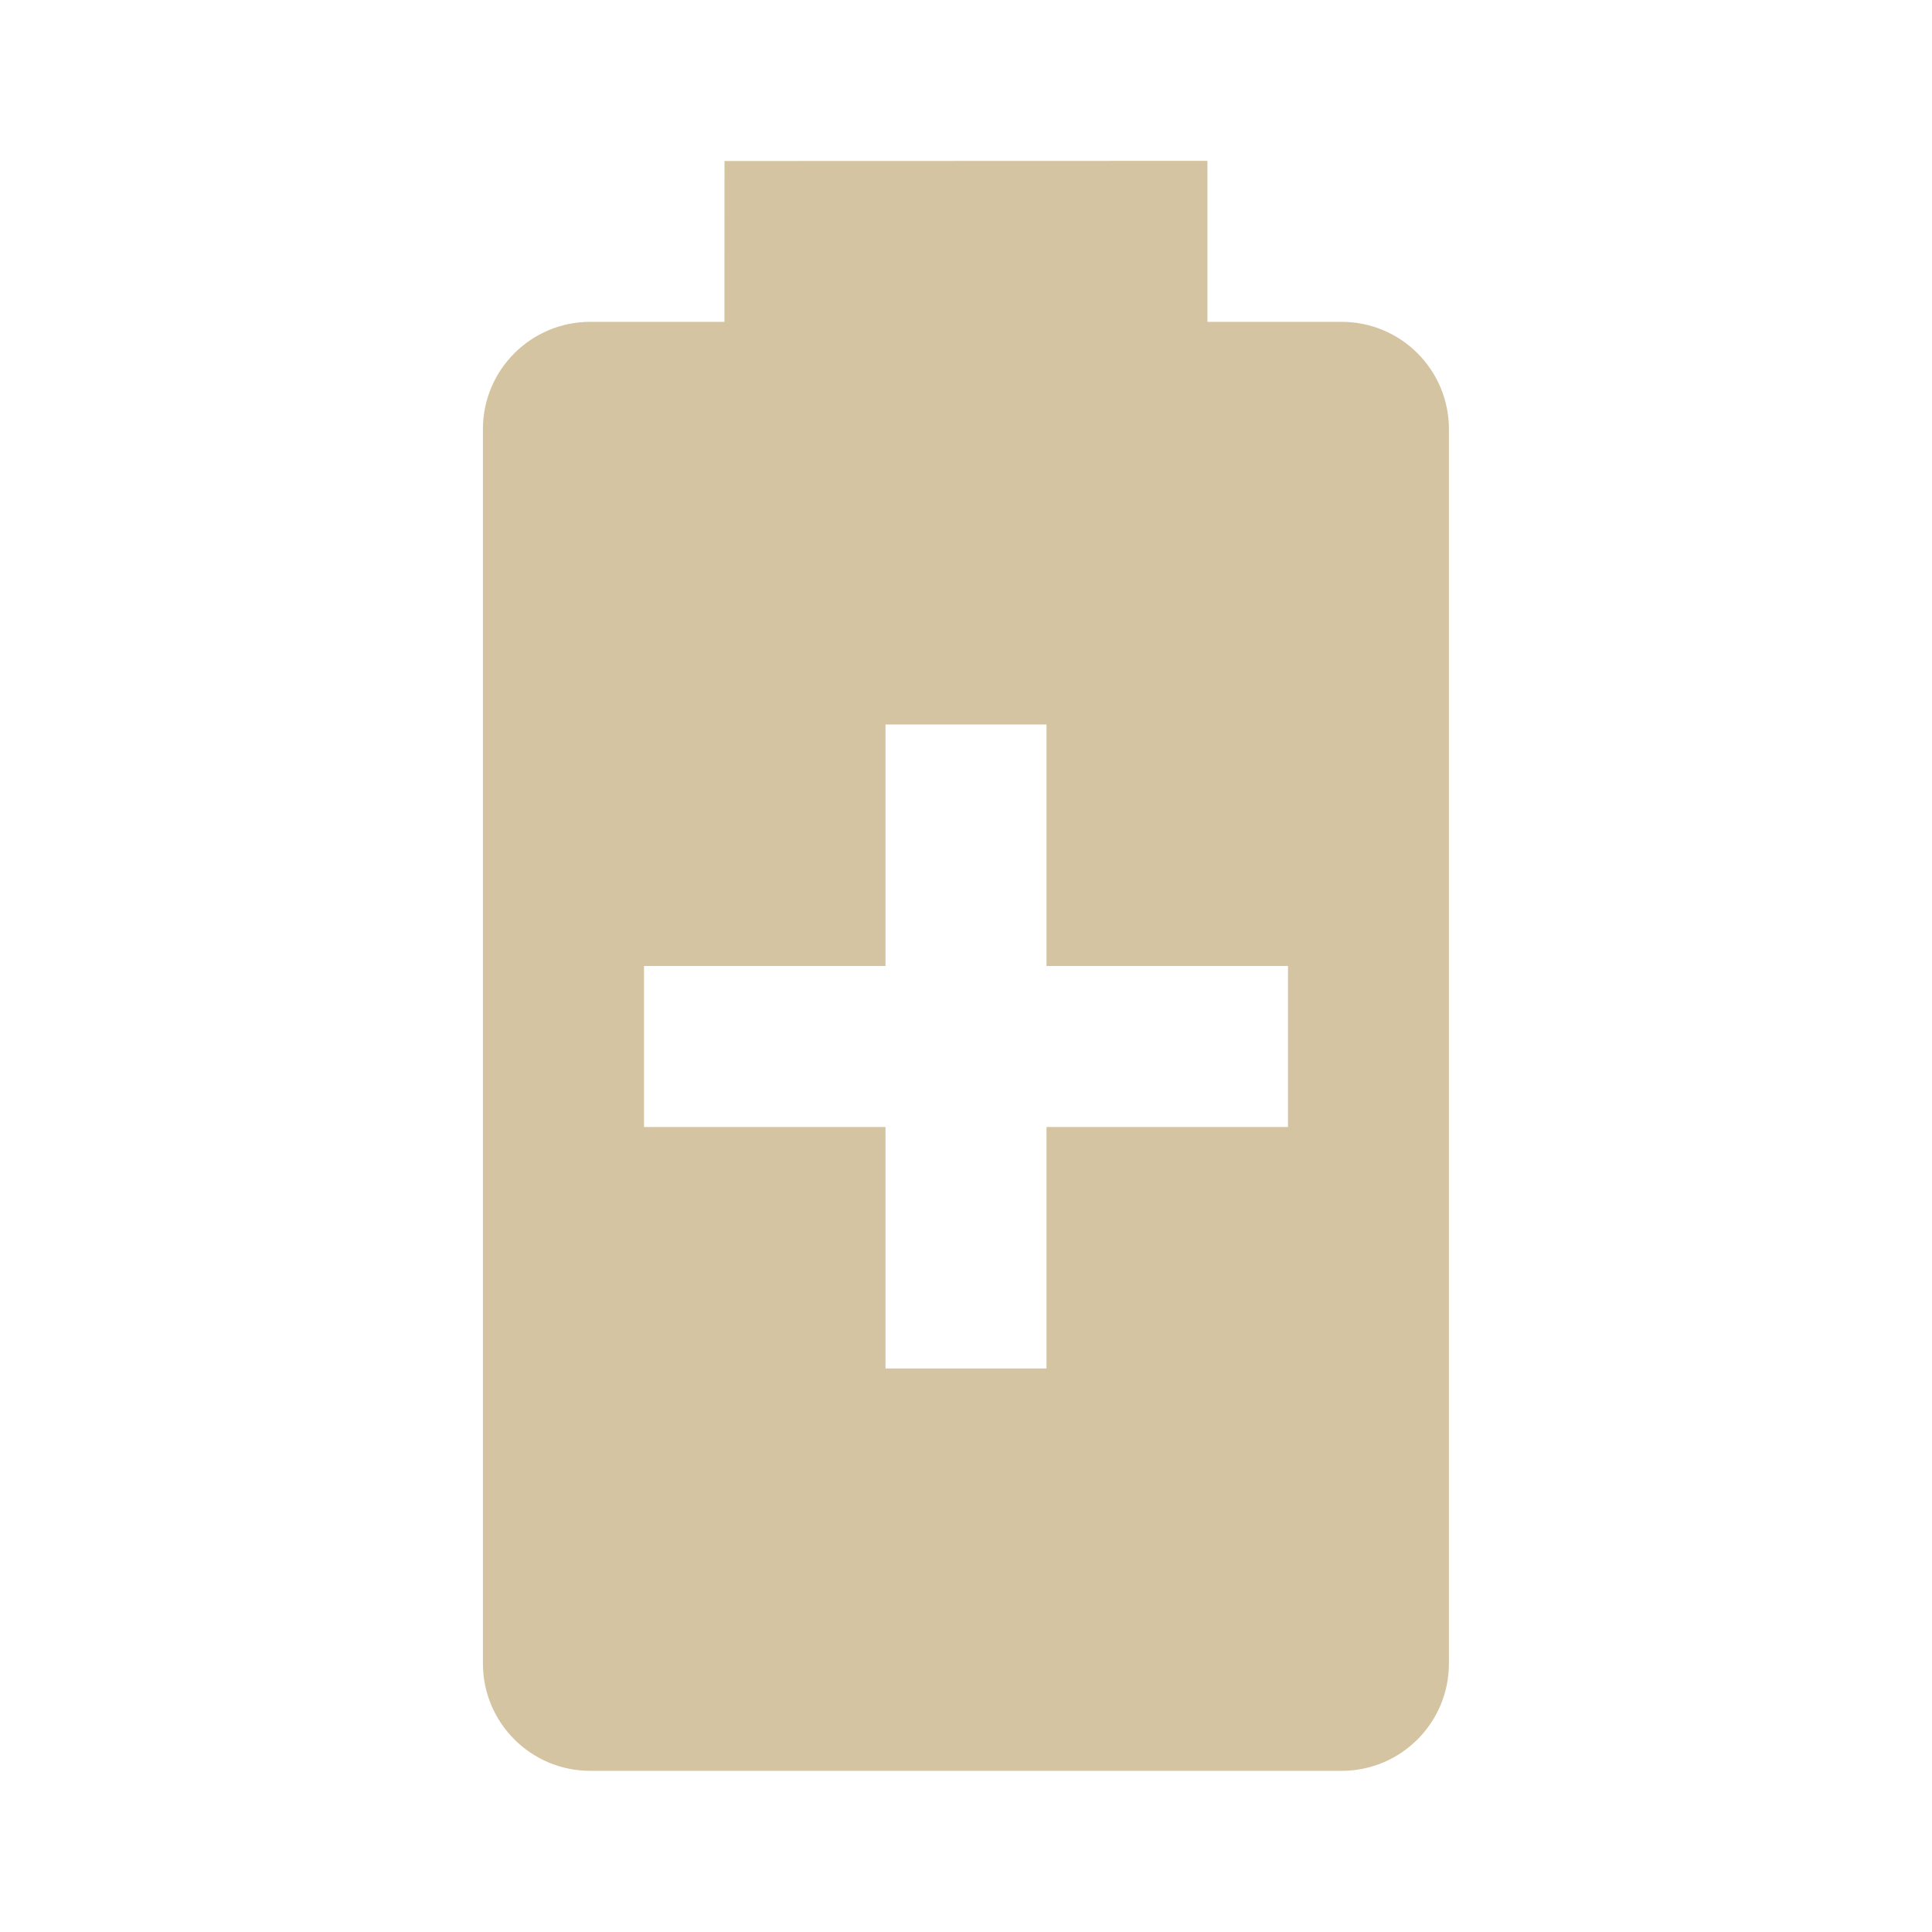
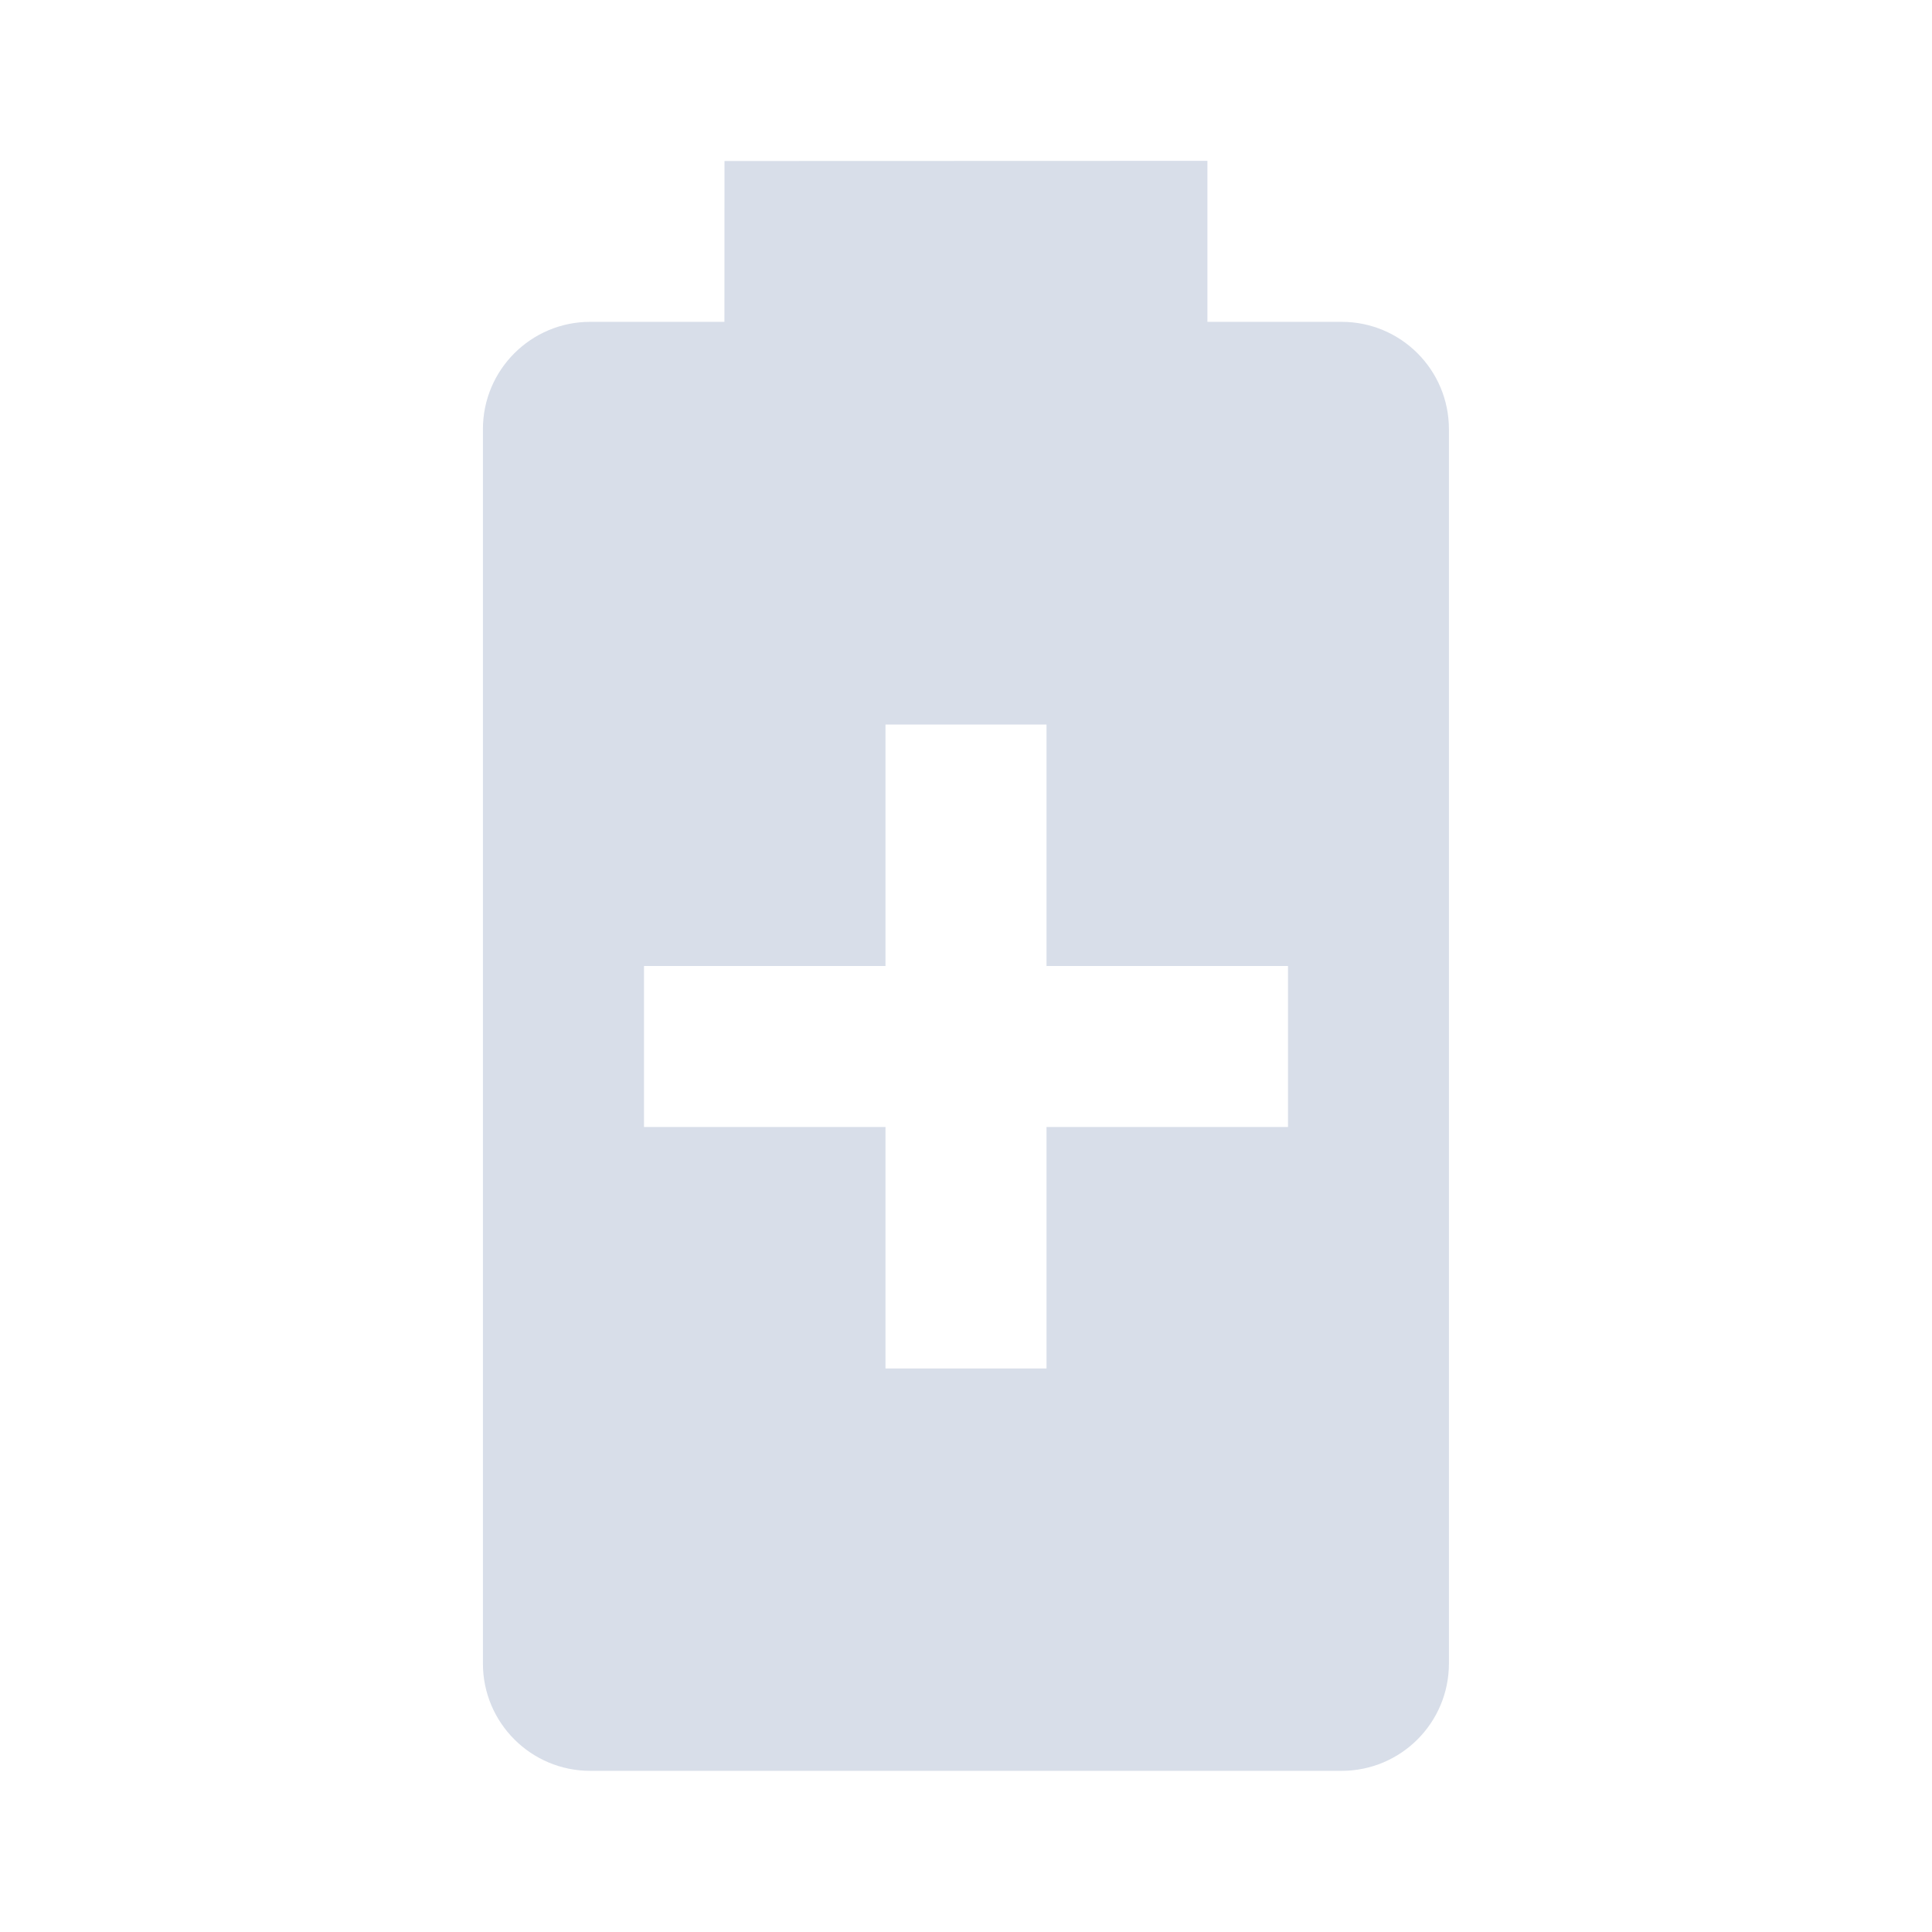
<svg xmlns="http://www.w3.org/2000/svg" version="1.1" baseProfile="full" width="240" height="240" viewBox="0 0 24.00 24.00" enable-background="new 0 0 24.00 24.00" xml:space="preserve">
-   <path fill="#d5c4a1" fill-opacity="1" stroke-width="0.2" stroke-linejoin="round" d="M 16.666,3.998C 17.403,3.998 17.999,4.595 17.999,5.331L 17.999,20.665C 17.999,21.401 17.403,21.998 16.666,21.998L 7.332,21.998C 6.596,21.998 5.999,21.401 5.999,20.665L 5.999,5.331C 5.999,4.595 6.596,3.998 7.332,3.998L 8.999,3.998L 9,2L 14.999,1.998L 14.999,3.998L 16.666,3.998 Z M 16,14L 16,12L 13,12L 13,9L 11,9L 11,12L 8,12L 8,14L 11,14L 11,17L 13,17L 13,14L 16,14 Z " />
+   <path fill="#d8dee9" fill-opacity="1" stroke-width="0.2" stroke-linejoin="round" d="M 16.666,3.998C 17.403,3.998 17.999,4.595 17.999,5.331L 17.999,20.665C 17.999,21.401 17.403,21.998 16.666,21.998L 7.332,21.998C 6.596,21.998 5.999,21.401 5.999,20.665L 5.999,5.331C 5.999,4.595 6.596,3.998 7.332,3.998L 8.999,3.998L 9,2L 14.999,1.998L 14.999,3.998L 16.666,3.998 Z M 16,14L 16,12L 13,12L 13,9L 11,9L 11,12L 8,12L 8,14L 11,14L 11,17L 13,17L 13,14L 16,14 Z " />
</svg>
